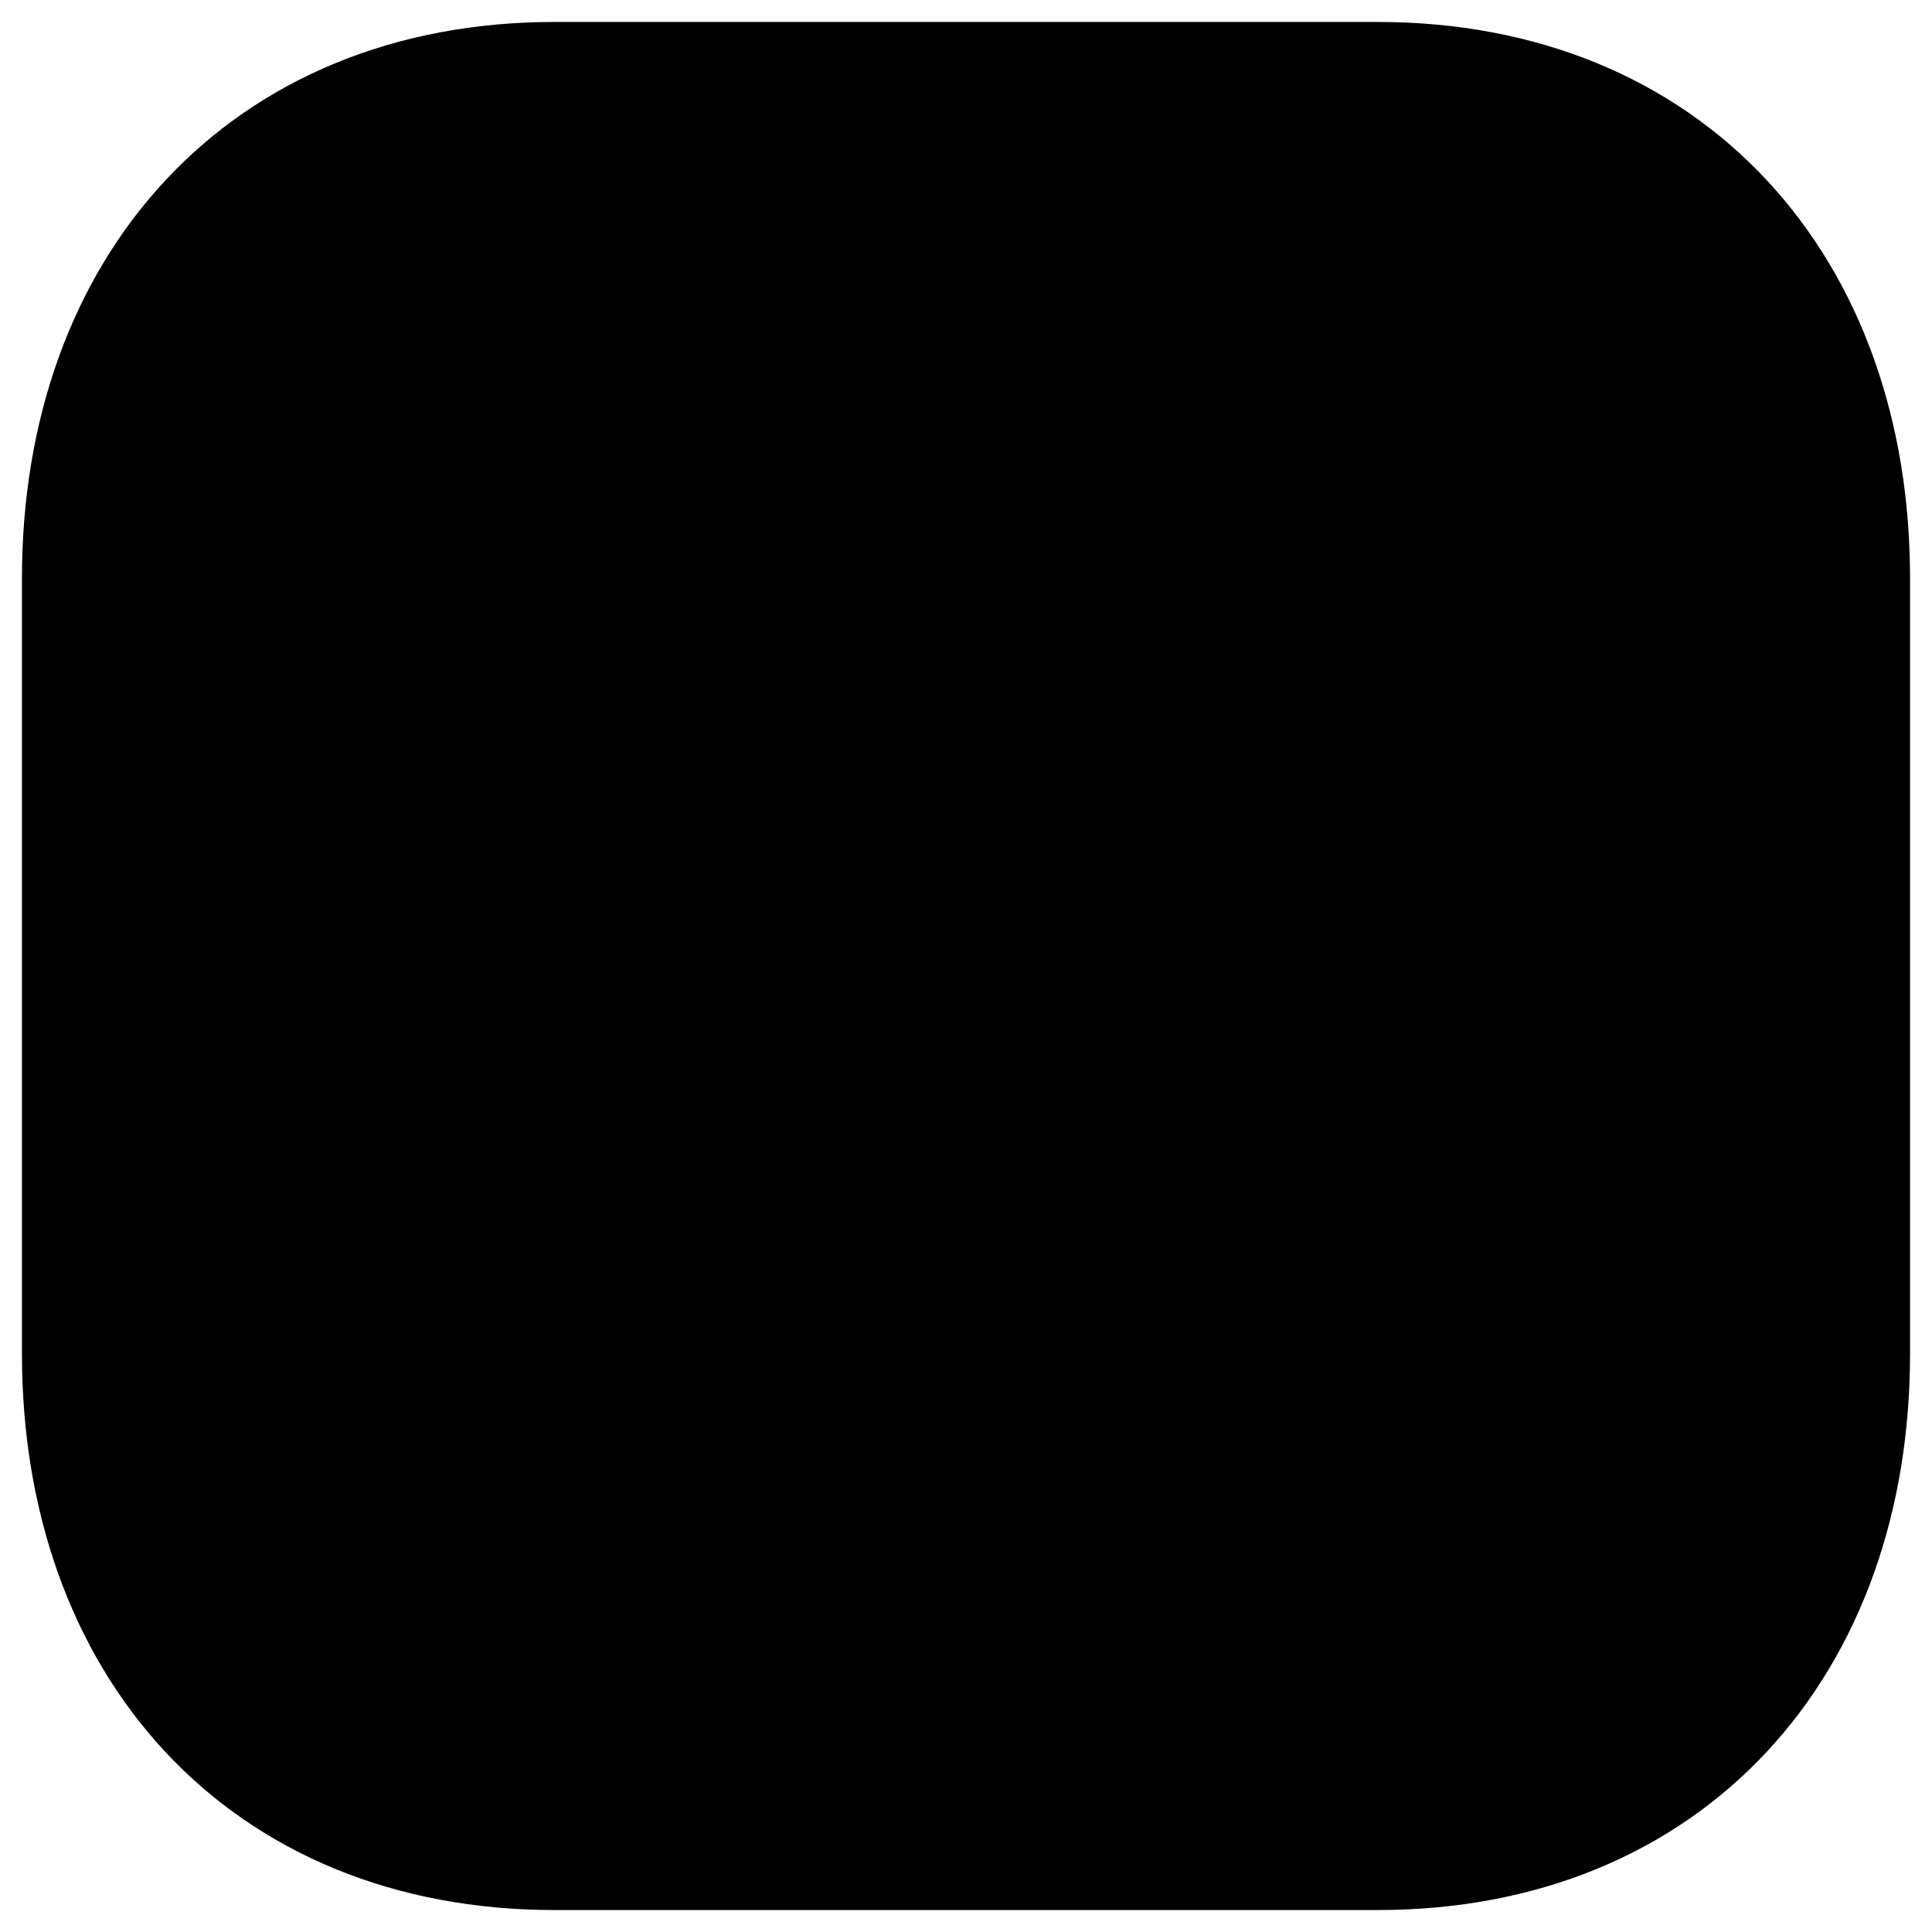
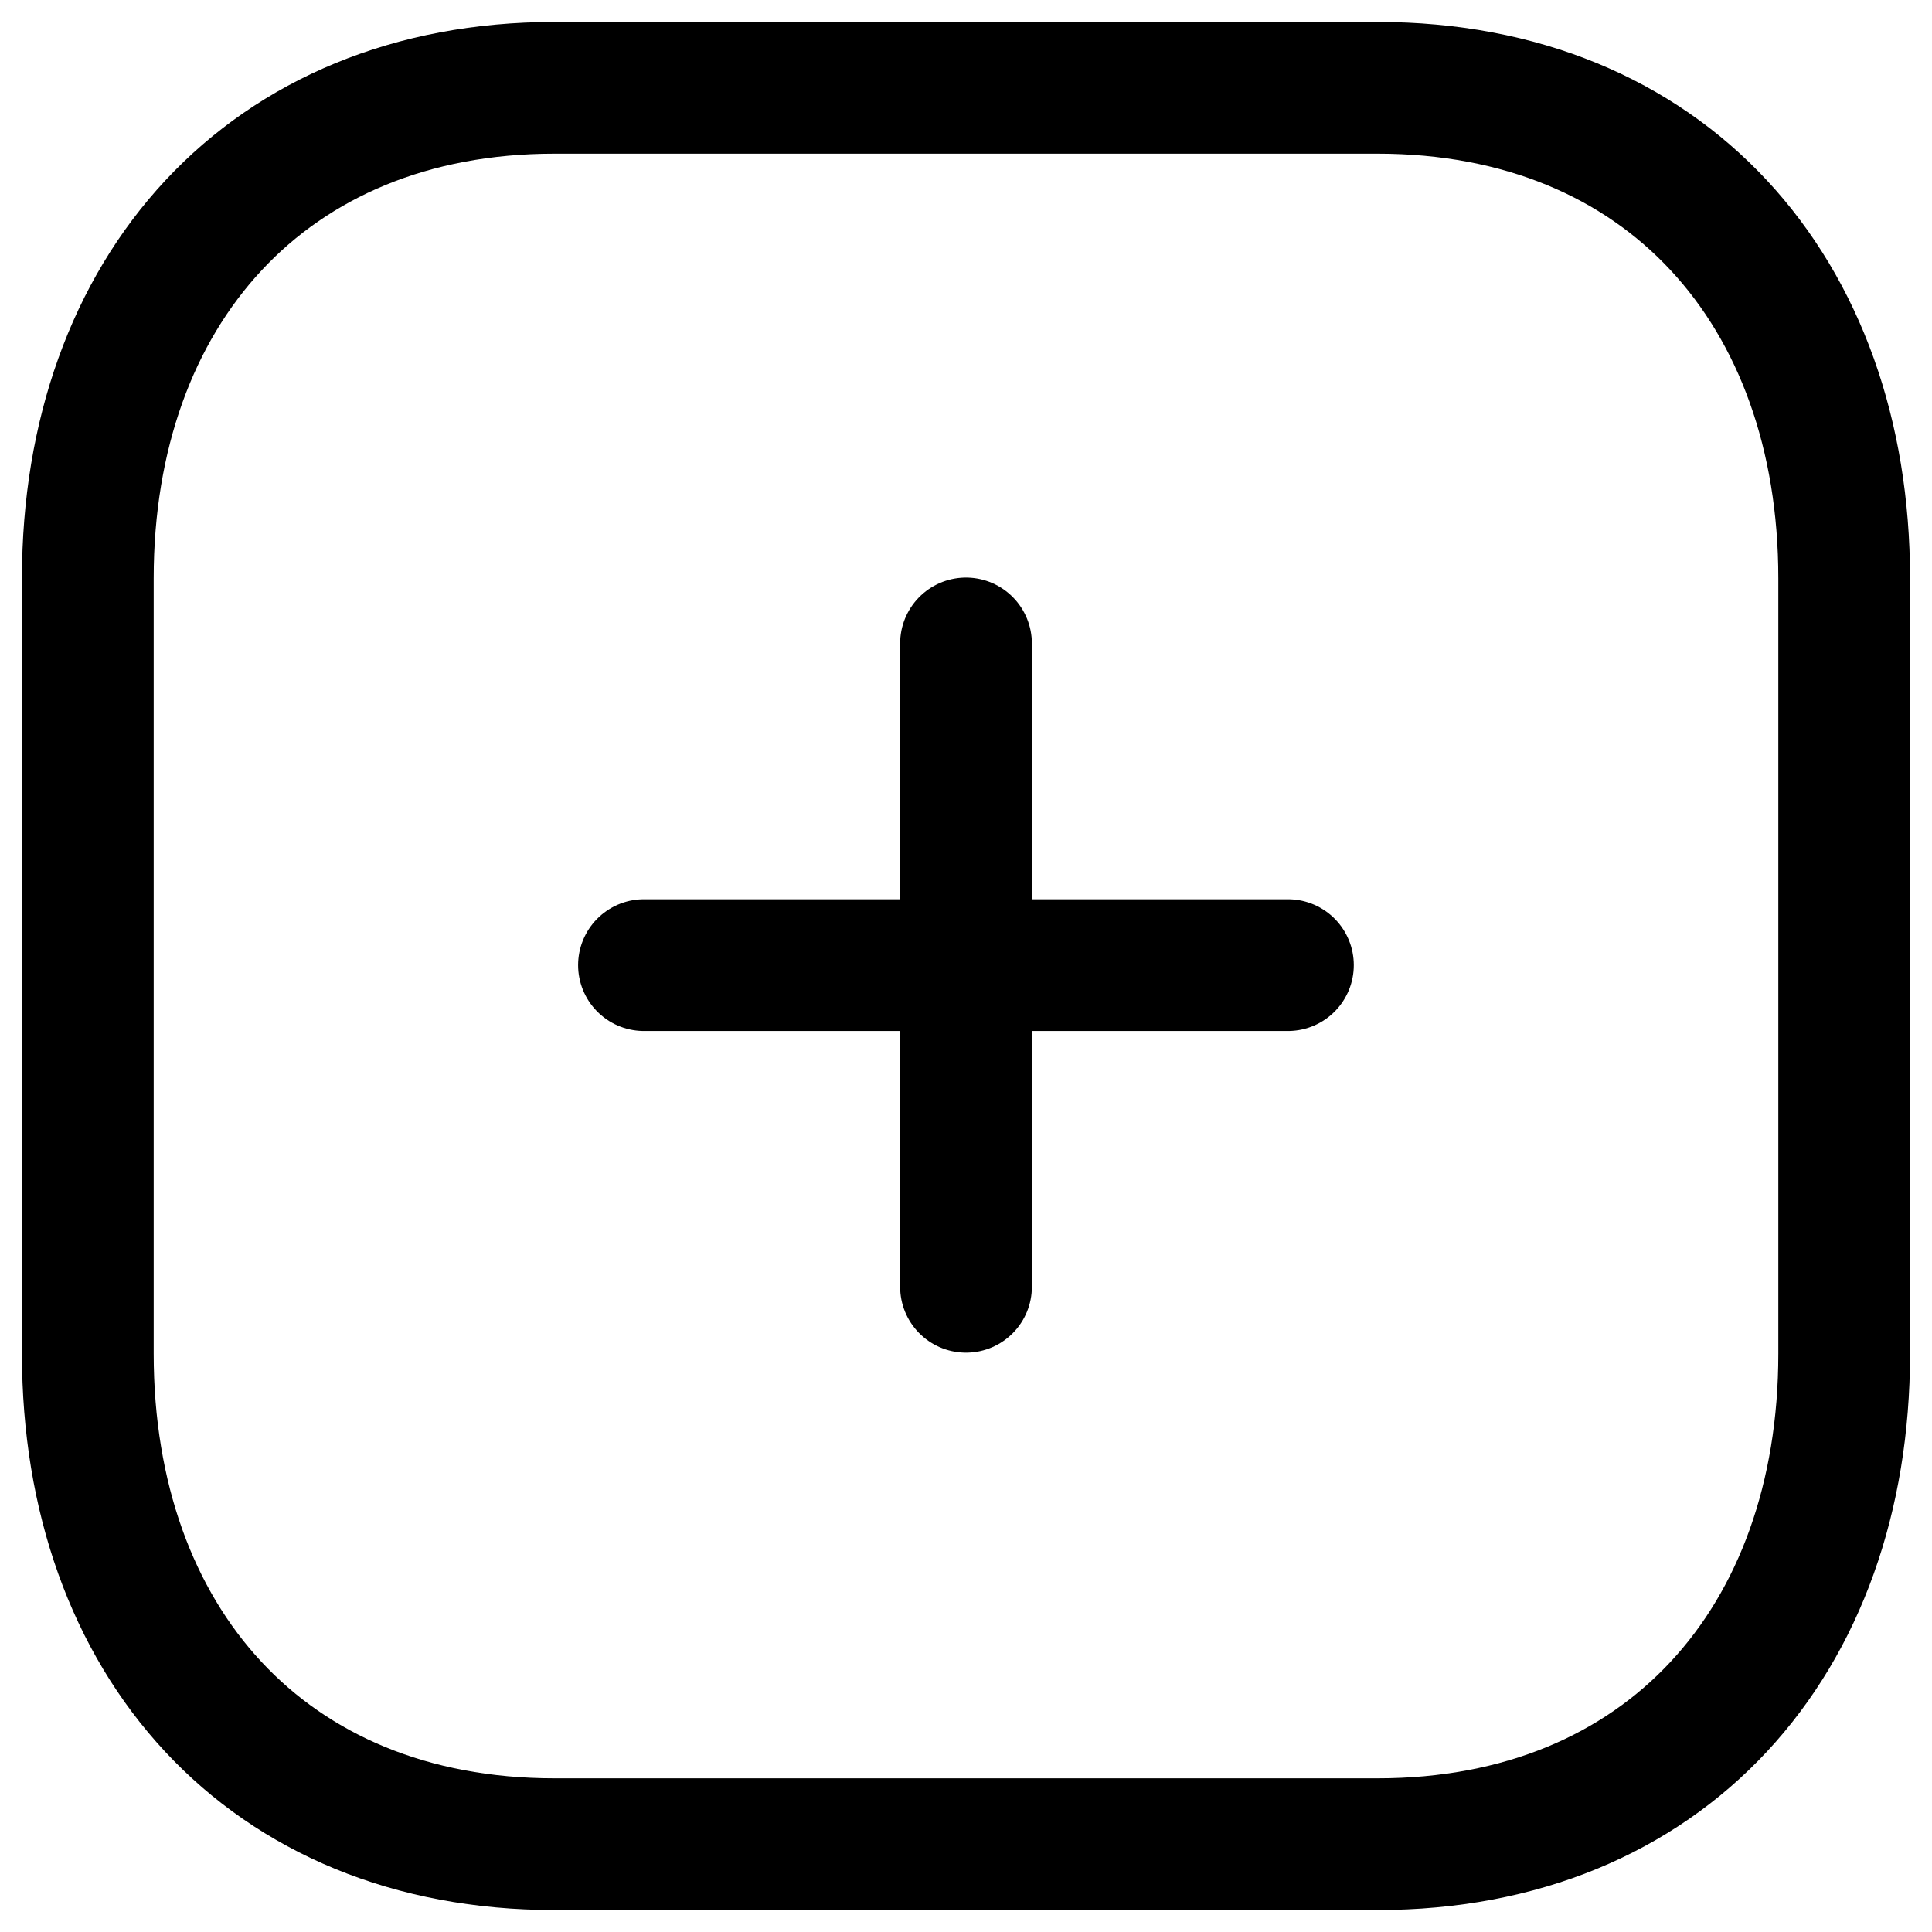
- <svg xmlns="http://www.w3.org/2000/svg" viewBox="0 0 22 22" fill="currentColor">
+ <svg xmlns="http://www.w3.org/2000/svg" viewBox="0 0 22 22" fill="none">
  <path d="M11 7.327V14.653" stroke="currentColor" stroke-width="1.5" stroke-linecap="round" stroke-linejoin="round" />
  <path d="M14.666 10.99H7.333" stroke="currentColor" stroke-width="1.5" stroke-linecap="round" stroke-linejoin="round" />
  <path fill-rule="evenodd" clip-rule="evenodd" d="M15.686 1H6.314C3.048 1 1 3.312 1 6.585V15.415C1 18.688 3.038 21 6.314 21H15.686C18.962 21 21 18.688 21 15.415V6.585C21 3.312 18.962 1 15.686 1Z" stroke="currentColor" stroke-width="1.5" stroke-linecap="round" stroke-linejoin="round" />
</svg>
